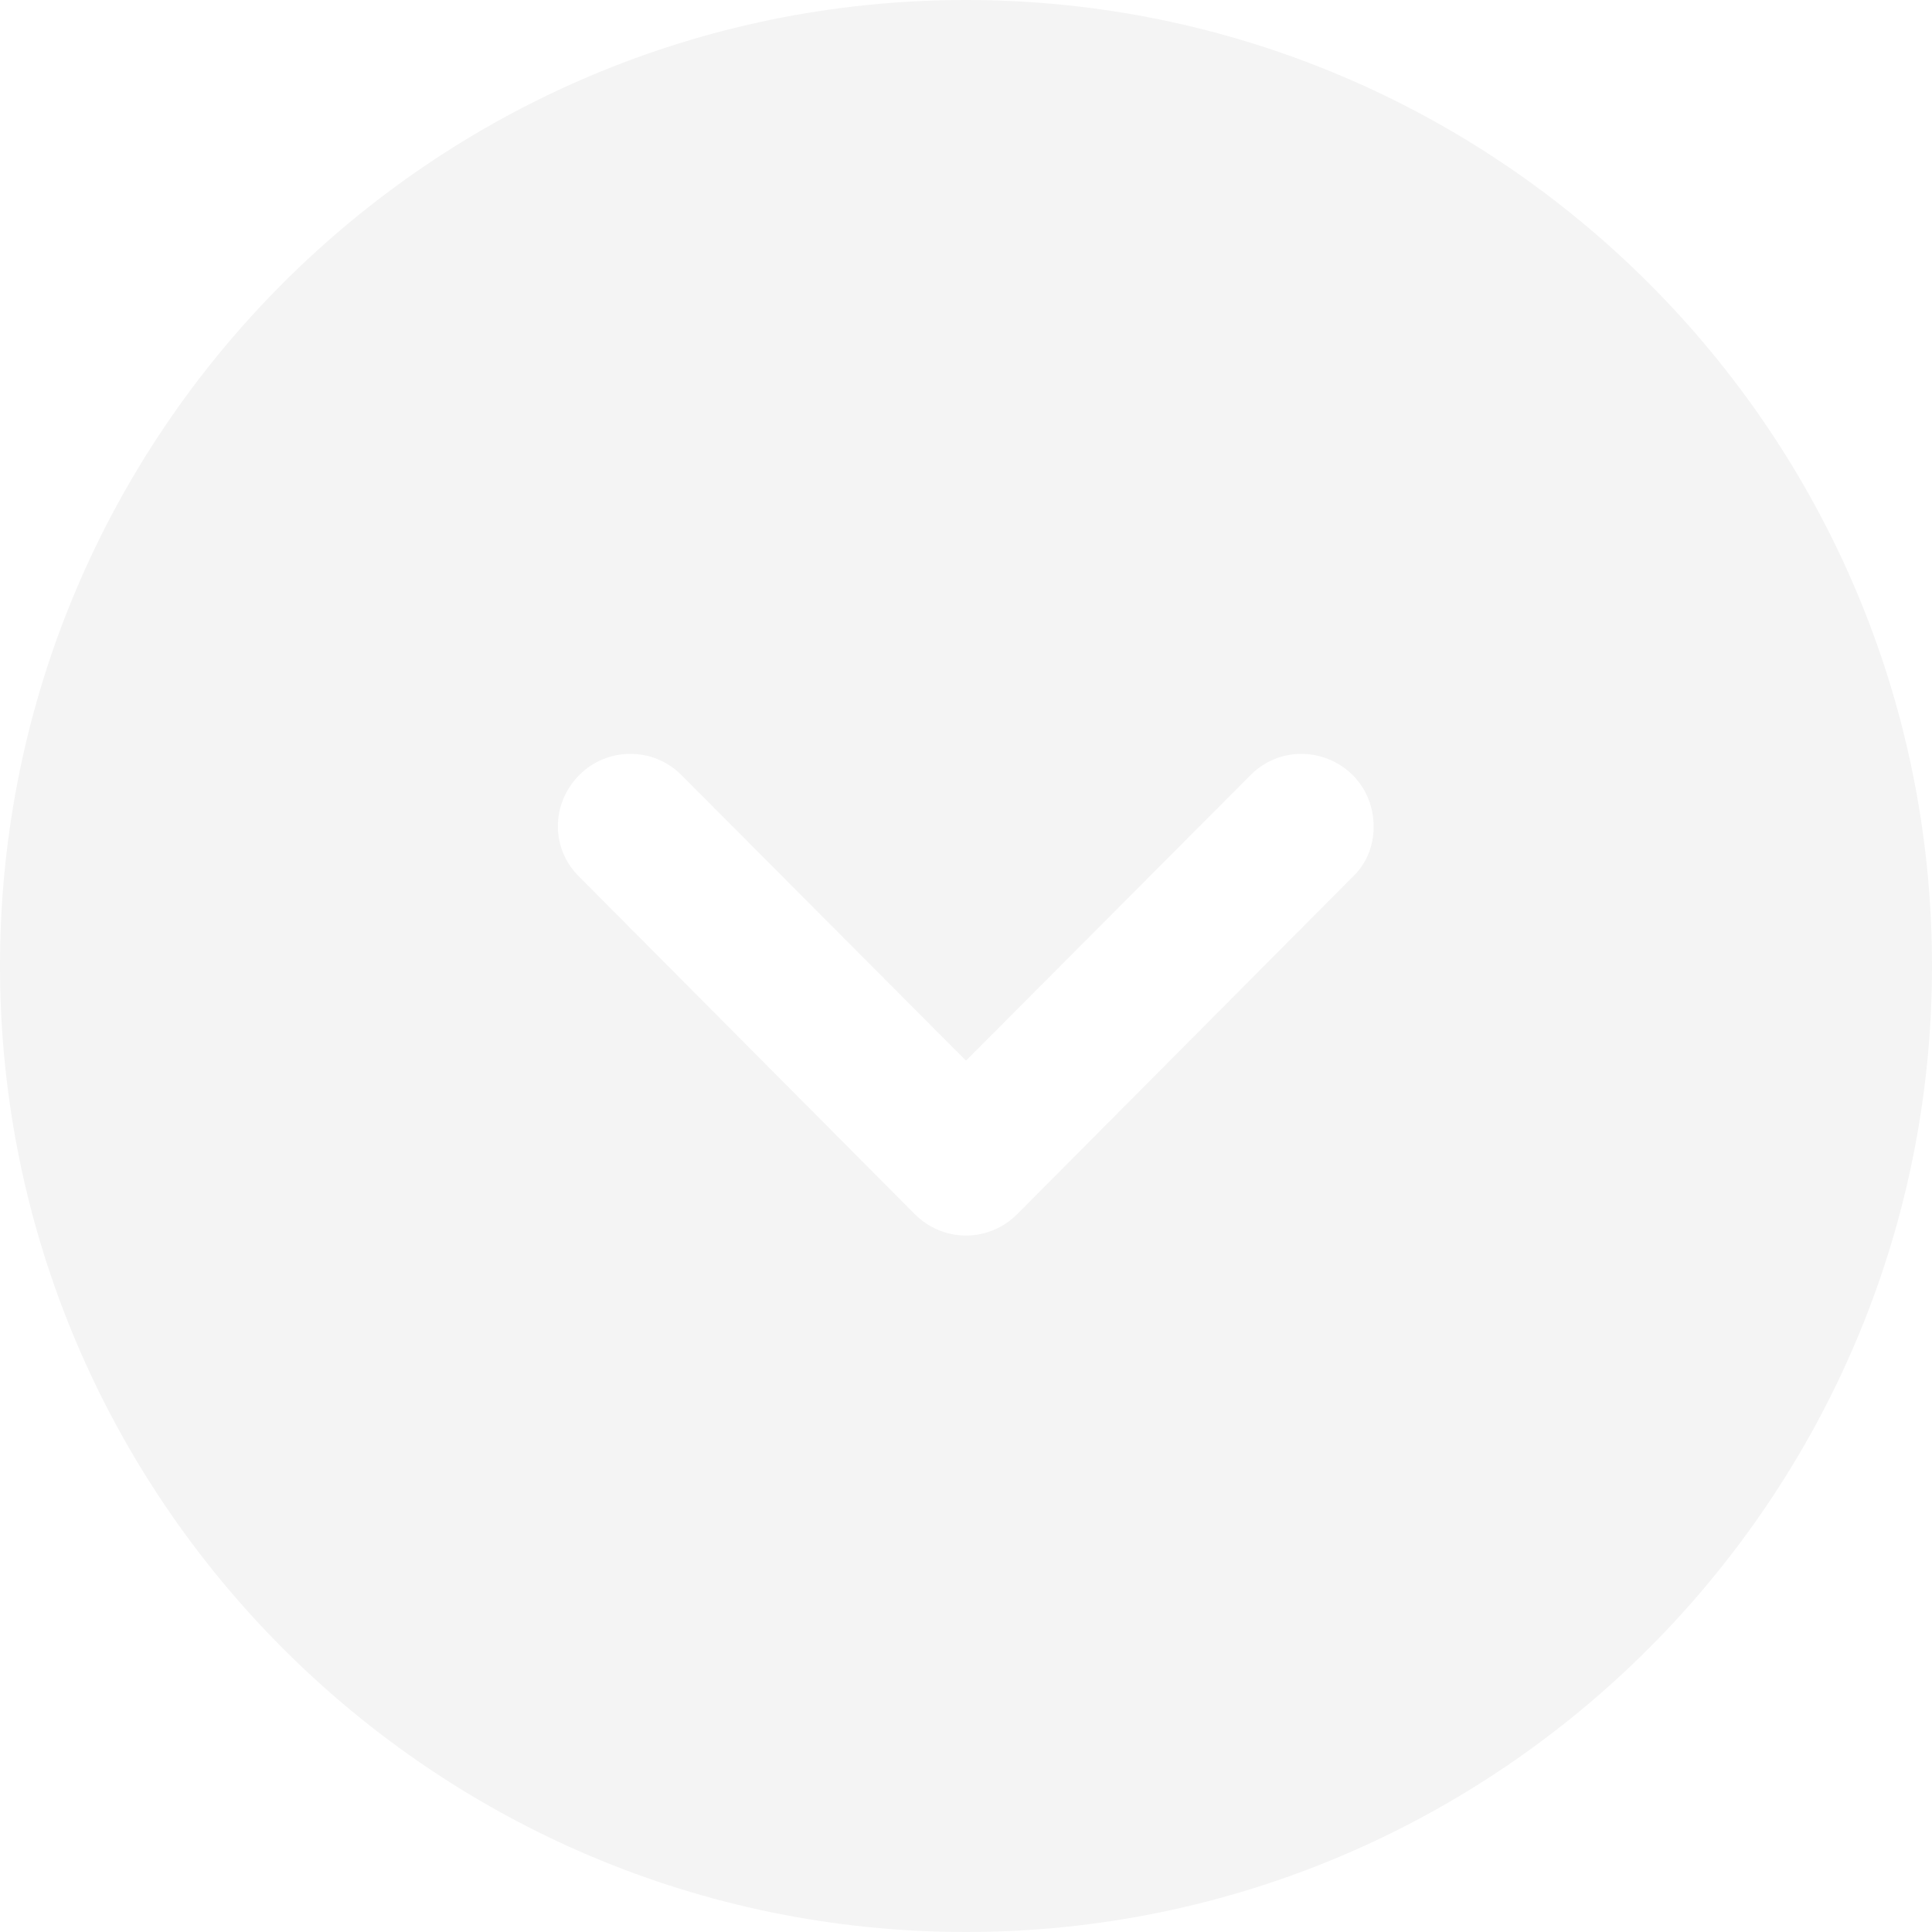
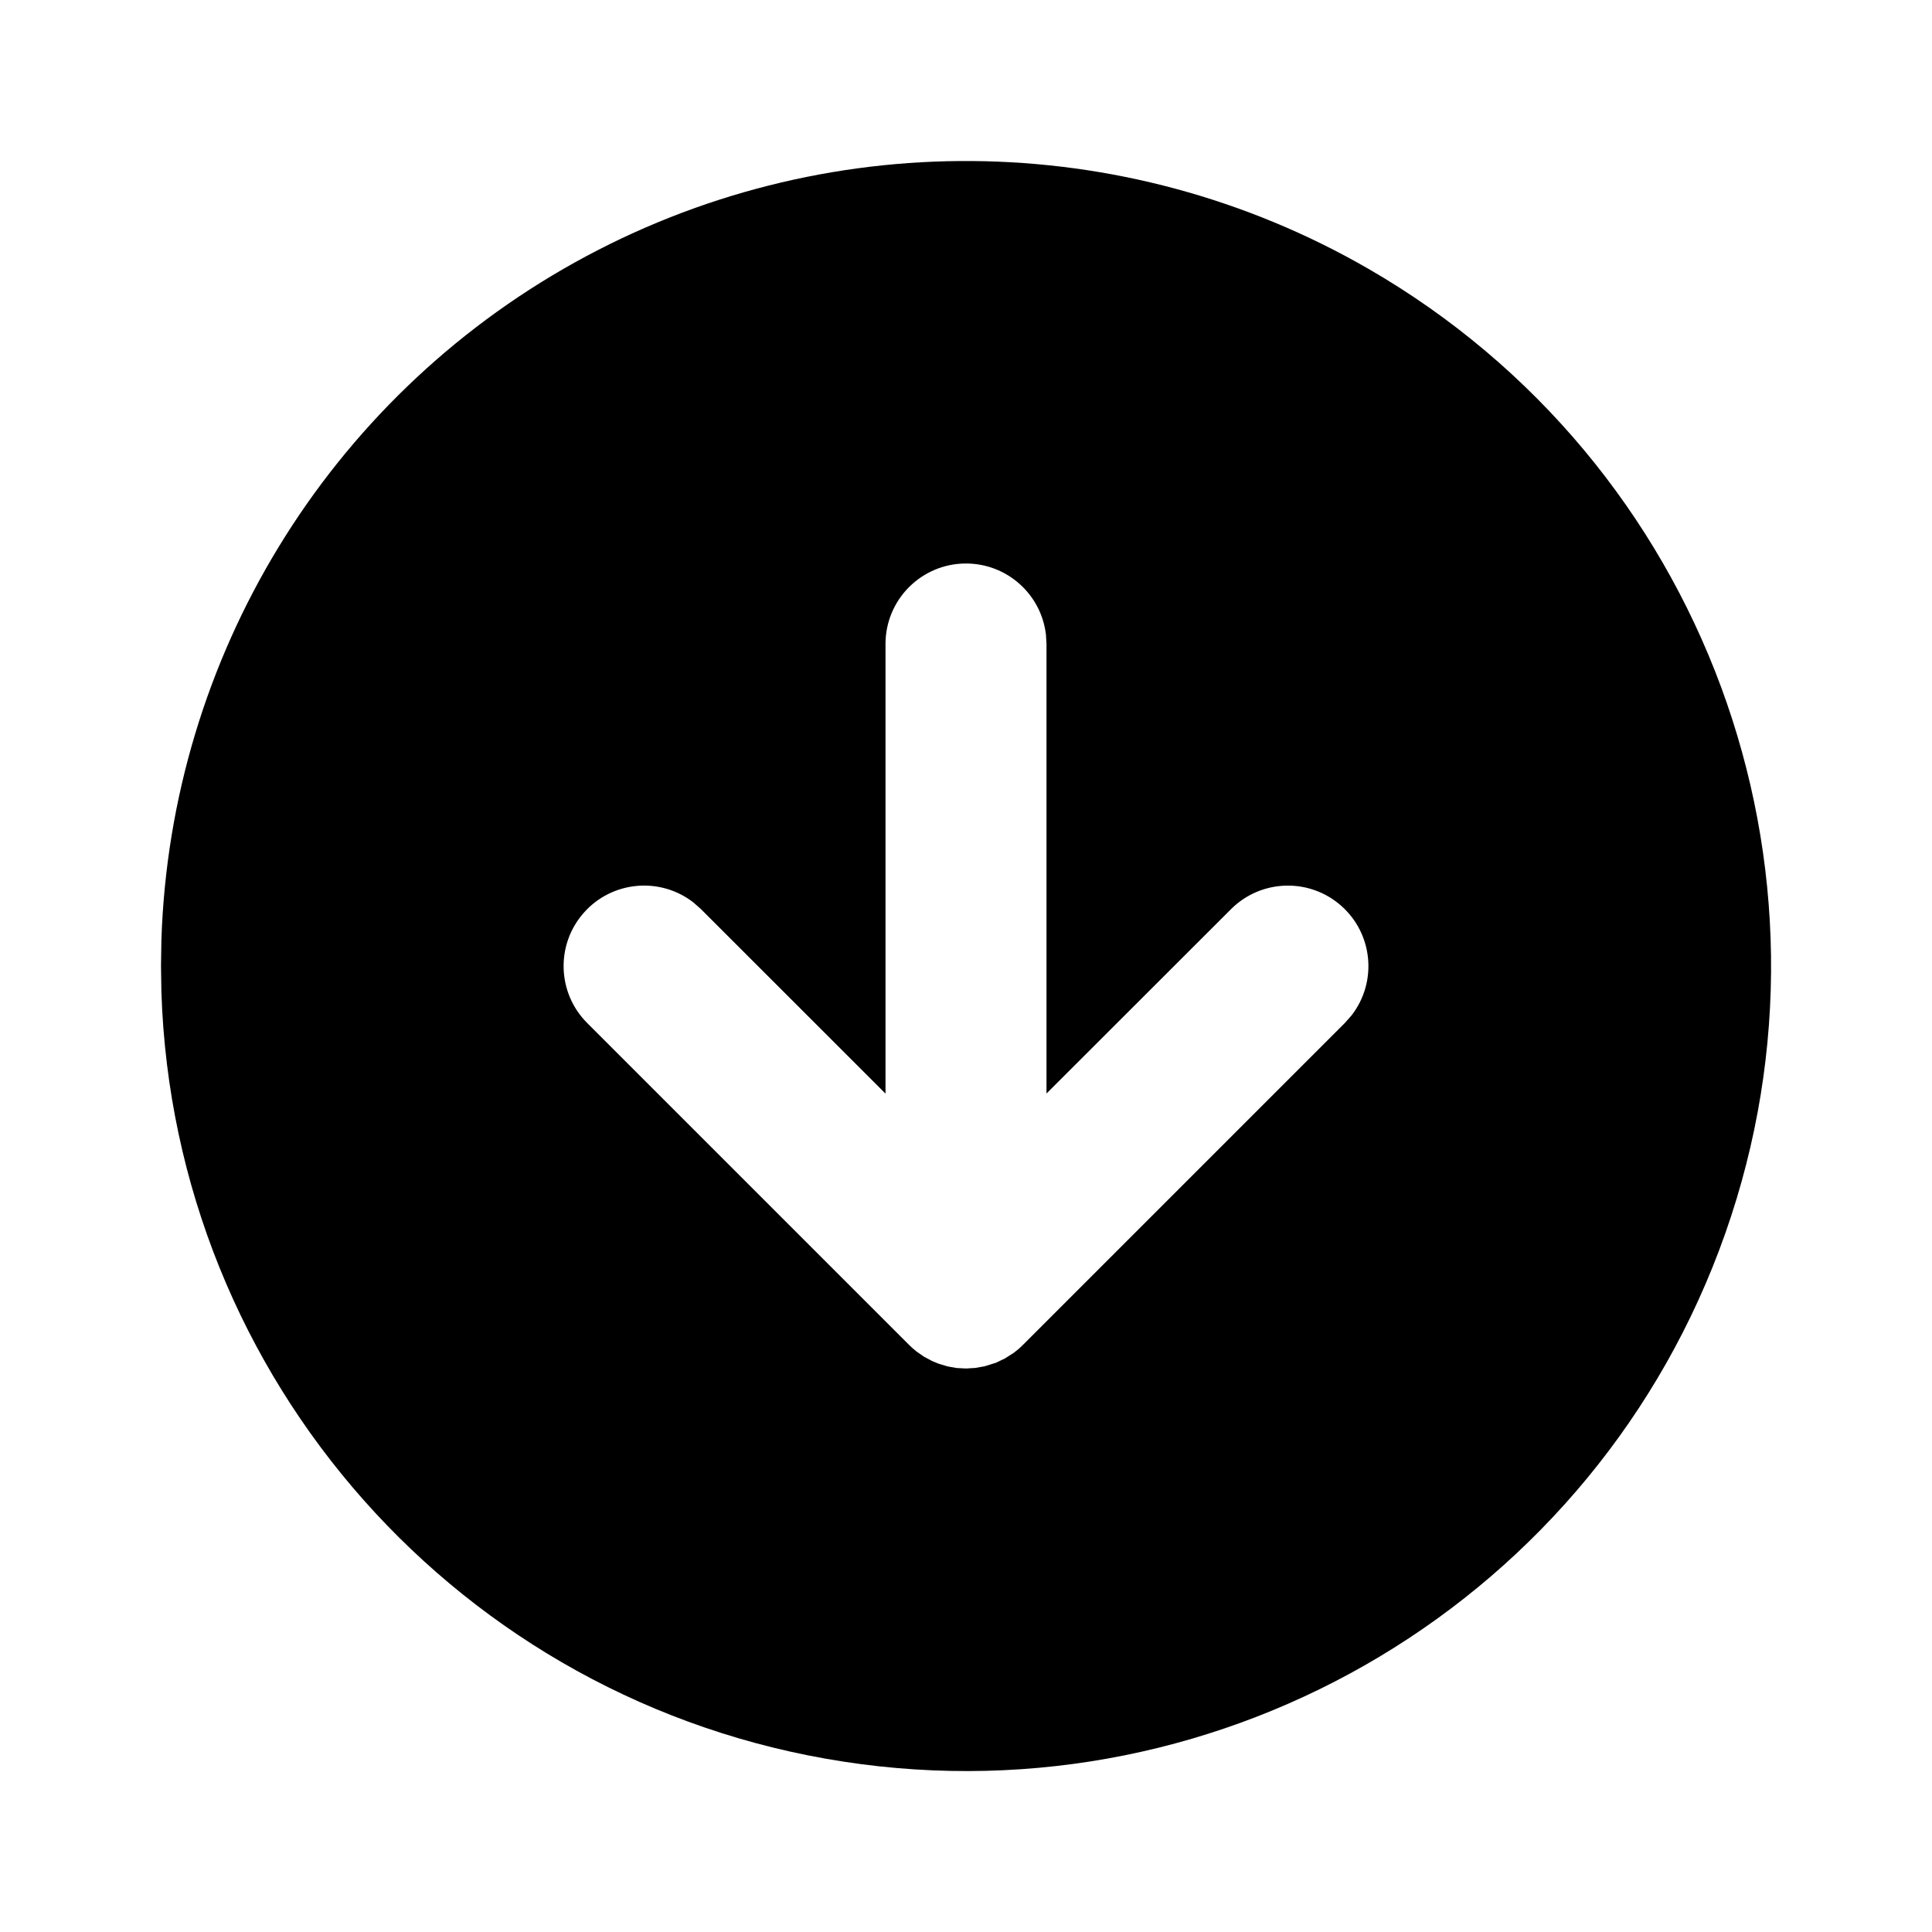
- <svg xmlns="http://www.w3.org/2000/svg" width="21" height="21" viewBox="0 0 21 21" fill="none">
-   <path id="Vector" d="M10.5 0C16.285 0 21 4.704 21 10.5C21 16.285 16.285 21 10.5 21C4.704 21 0 16.285 0 10.5C0 4.704 4.704 0 10.5 0ZM7.413 8.431C7.109 8.117 6.604 8.117 6.3 8.421C5.985 8.736 5.985 9.229 6.3 9.534L9.944 13.198C10.091 13.345 10.29 13.43 10.5 13.43C10.71 13.43 10.909 13.345 11.056 13.198L14.7 9.534C14.857 9.387 14.931 9.188 14.931 8.988C14.931 8.778 14.857 8.579 14.7 8.421C14.385 8.117 13.892 8.117 13.587 8.431L10.5 11.529L7.413 8.431Z" fill="#F4F4F4" />
+ <svg xmlns="http://www.w3.org/2000/svg" class="icon icon-tabler icon-tabler-circle-arrow-down-filled" width="24" height="24" viewBox="0 0 24 24" stroke-width="1.5" stroke="#6750A4" fill="none" stroke-linecap="round" stroke-linejoin="round">
+   <path stroke="none" d="M0 0h24v24H0z" fill="none" />
+   <path d="M17 3.34a10 10 0 1 1 -14.995 8.984l-.005 -.324l.005 -.324a10 10 0 0 1 14.995 -8.336zm-5 3.66a1 1 0 0 0 -1 1v5.585l-2.293 -2.292l-.094 -.083a1 1 0 0 0 -1.32 1.497l4 4c.028 .028 .057 .054 .094 .083l.092 .064l.098 .052l.081 .034l.113 .034l.112 .02l.117 .006l.115 -.007l.114 -.02l.142 -.044l.113 -.054l.111 -.071a.939 .939 0 0 0 .112 -.097l4 -4l.083 -.094a1 1 0 0 0 -1.497 -1.32l-2.293 2.291v-5.584l-.007 -.117a1 1 0 0 0 -.993 -.883z" stroke-width="0" fill="currentColor" />
</svg>
